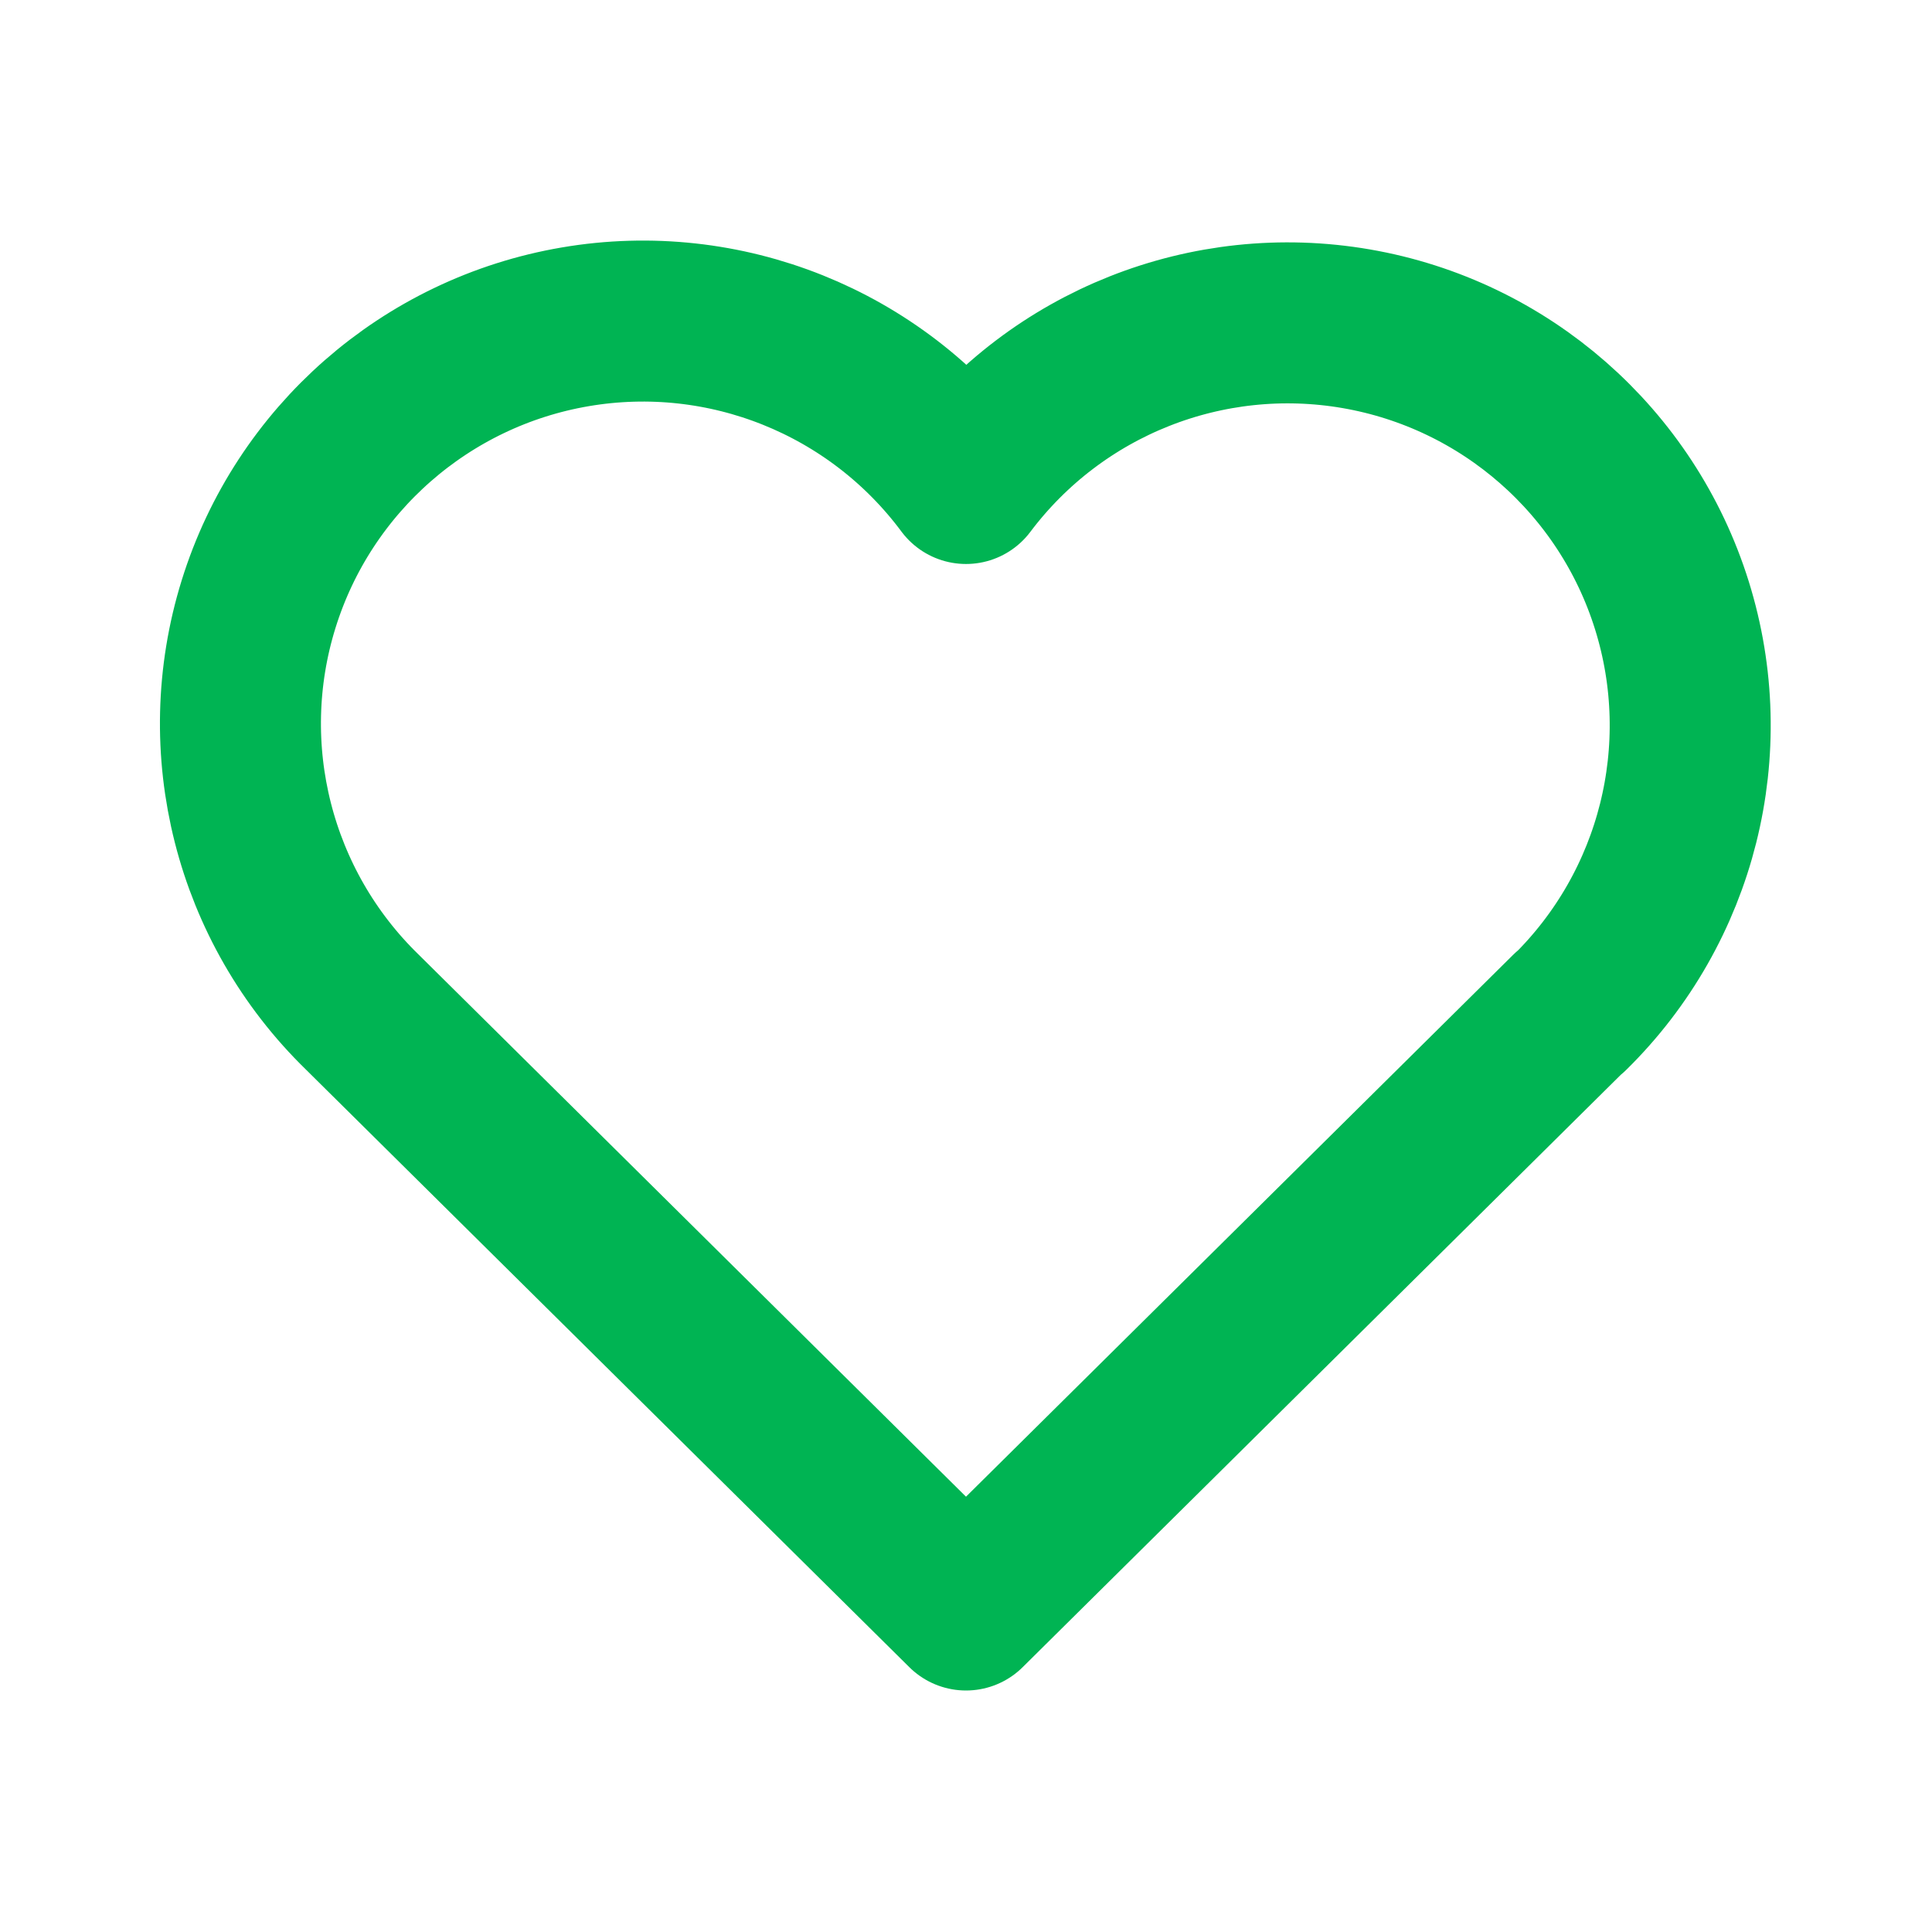
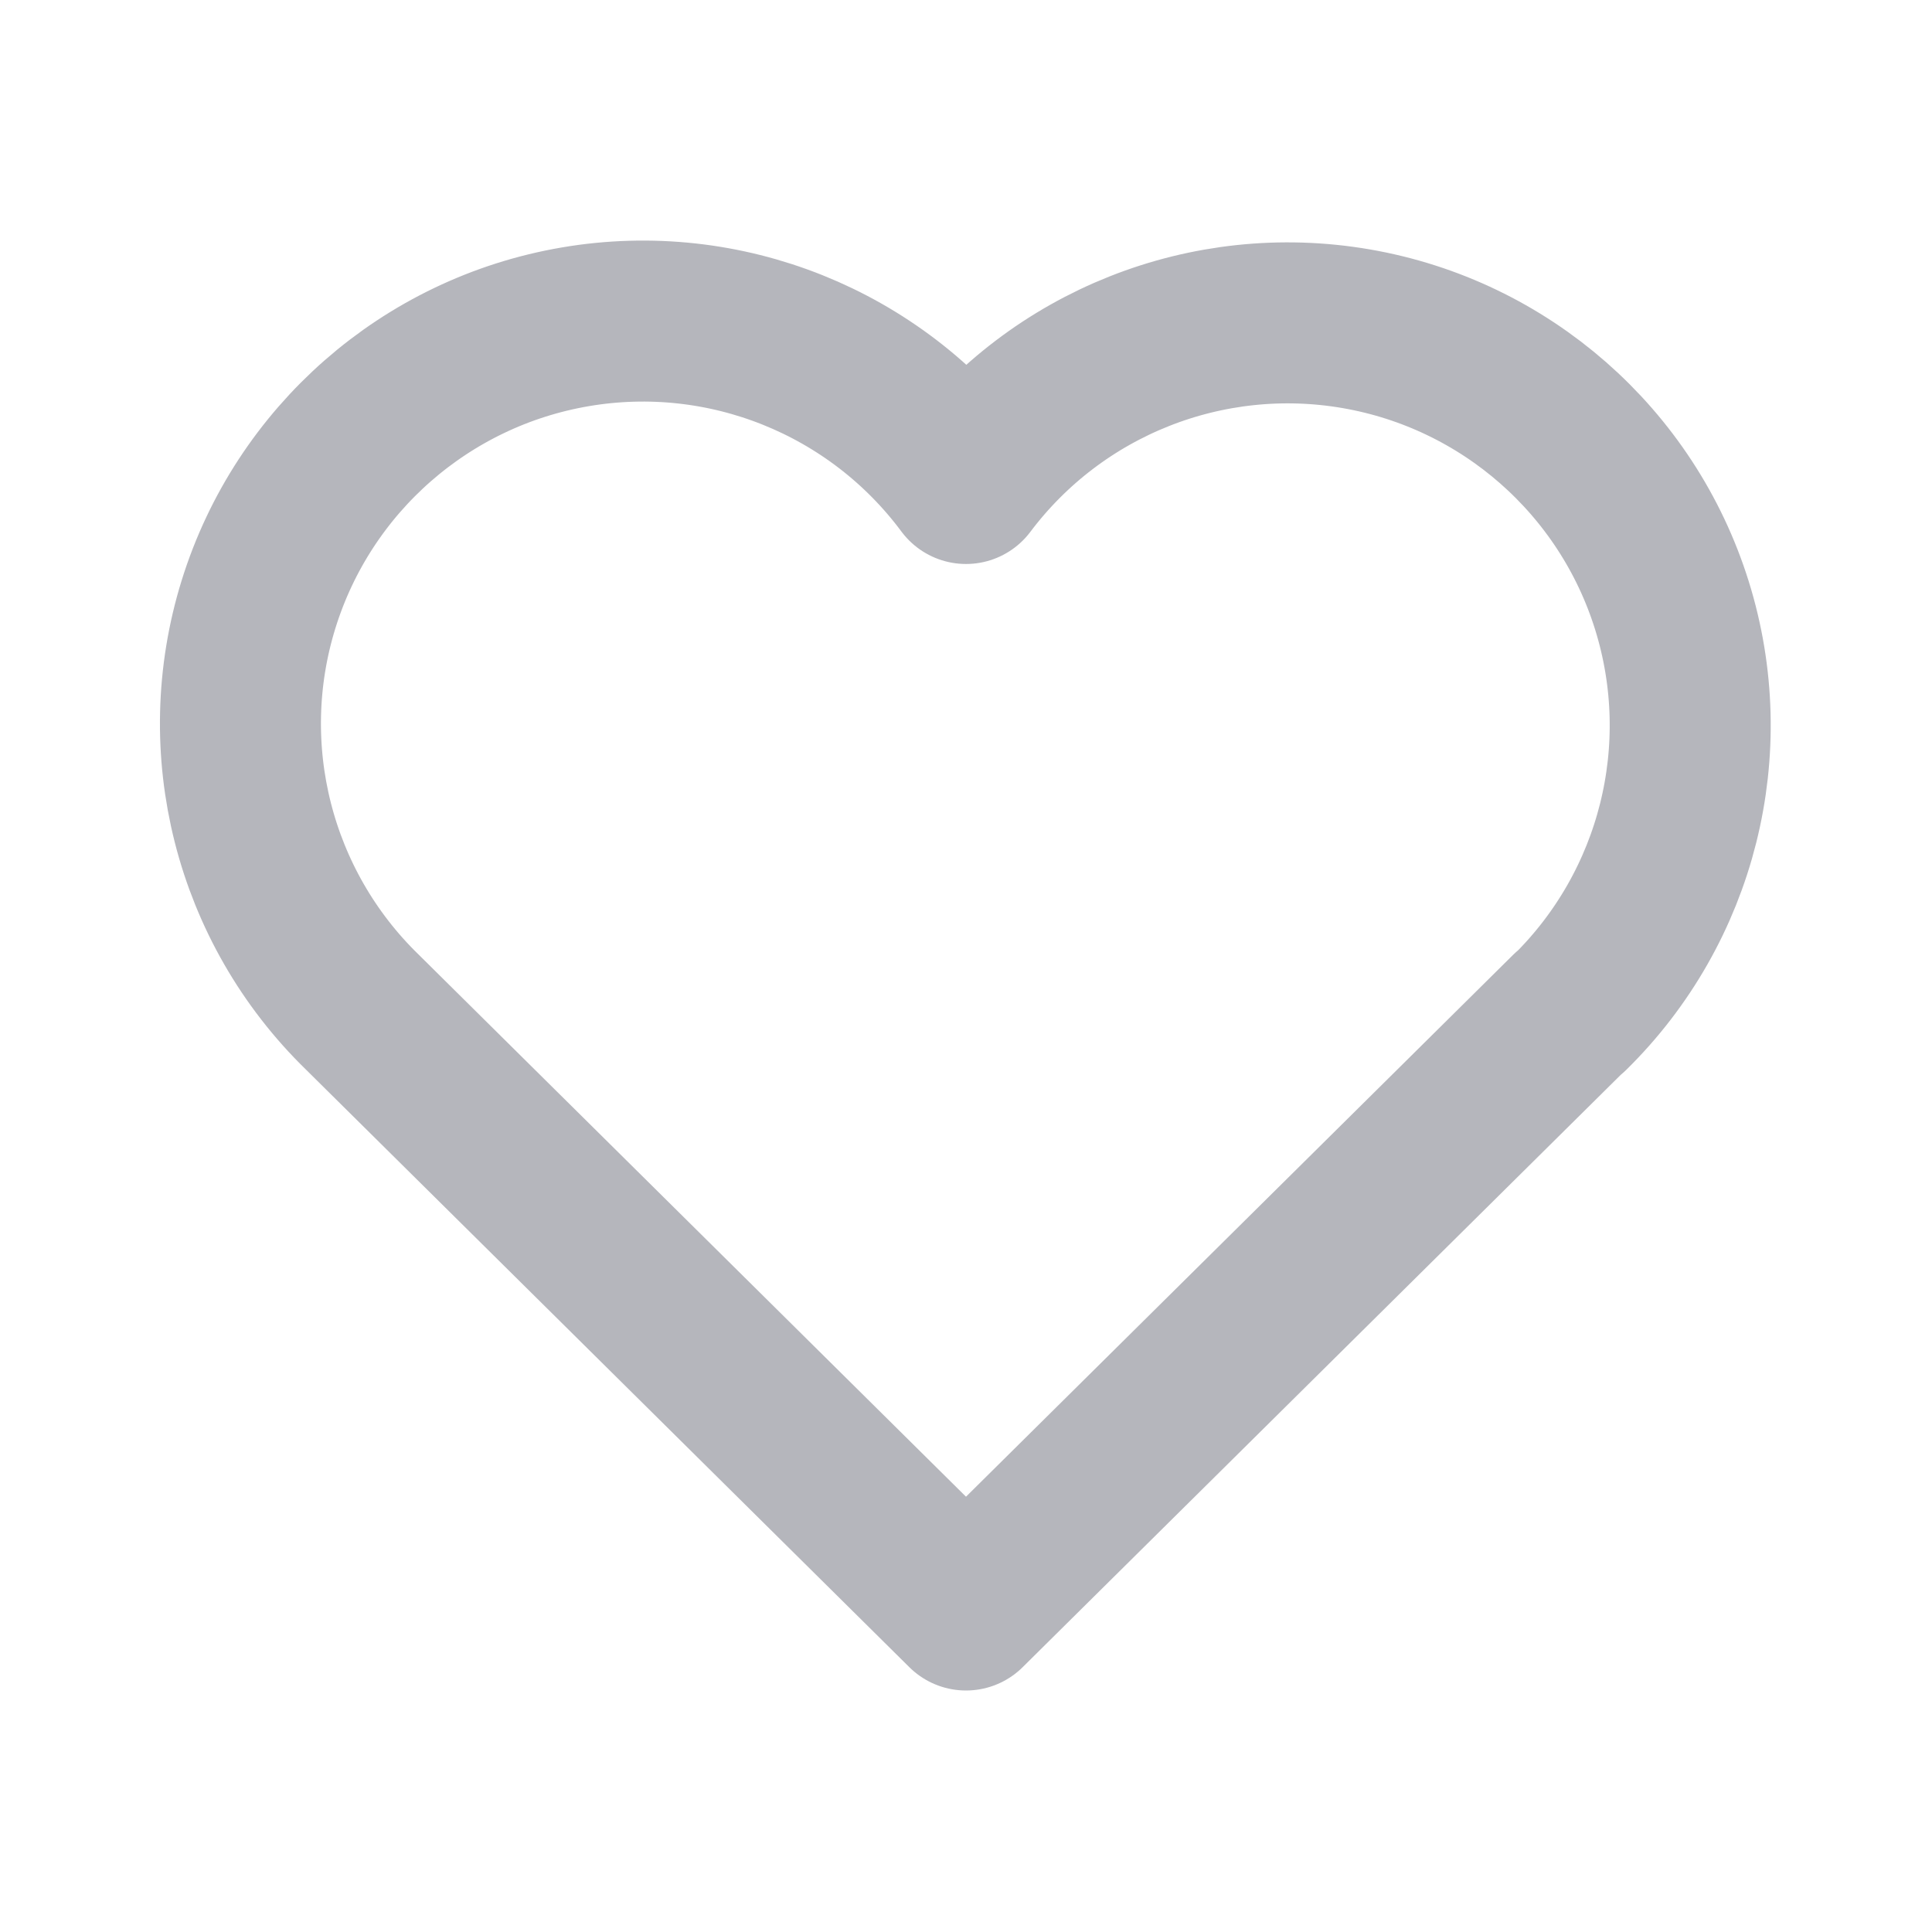
- <svg xmlns="http://www.w3.org/2000/svg" class="icon icon-tabler icon-tabler-heart" width="24" height="24" viewBox="0 0 24 24" stroke-width="2" stroke="#00B453" fill="none" stroke-linecap="round" stroke-linejoin="round">
+ <svg xmlns="http://www.w3.org/2000/svg" width="24" height="24" viewBox="0 0 24 24" stroke-width="2" stroke="#B5B6BC" fill="none" stroke-linecap="round" stroke-linejoin="round">
  <path stroke="none" d="M0 0h24v24H0z" fill="none" />
  <path d="M19.5 12.572l-7.5 7.428l-7.5 -7.428a5 5 0 1 1 7.5 -6.566a5 5 0 1 1 7.5 6.572" />
</svg>
